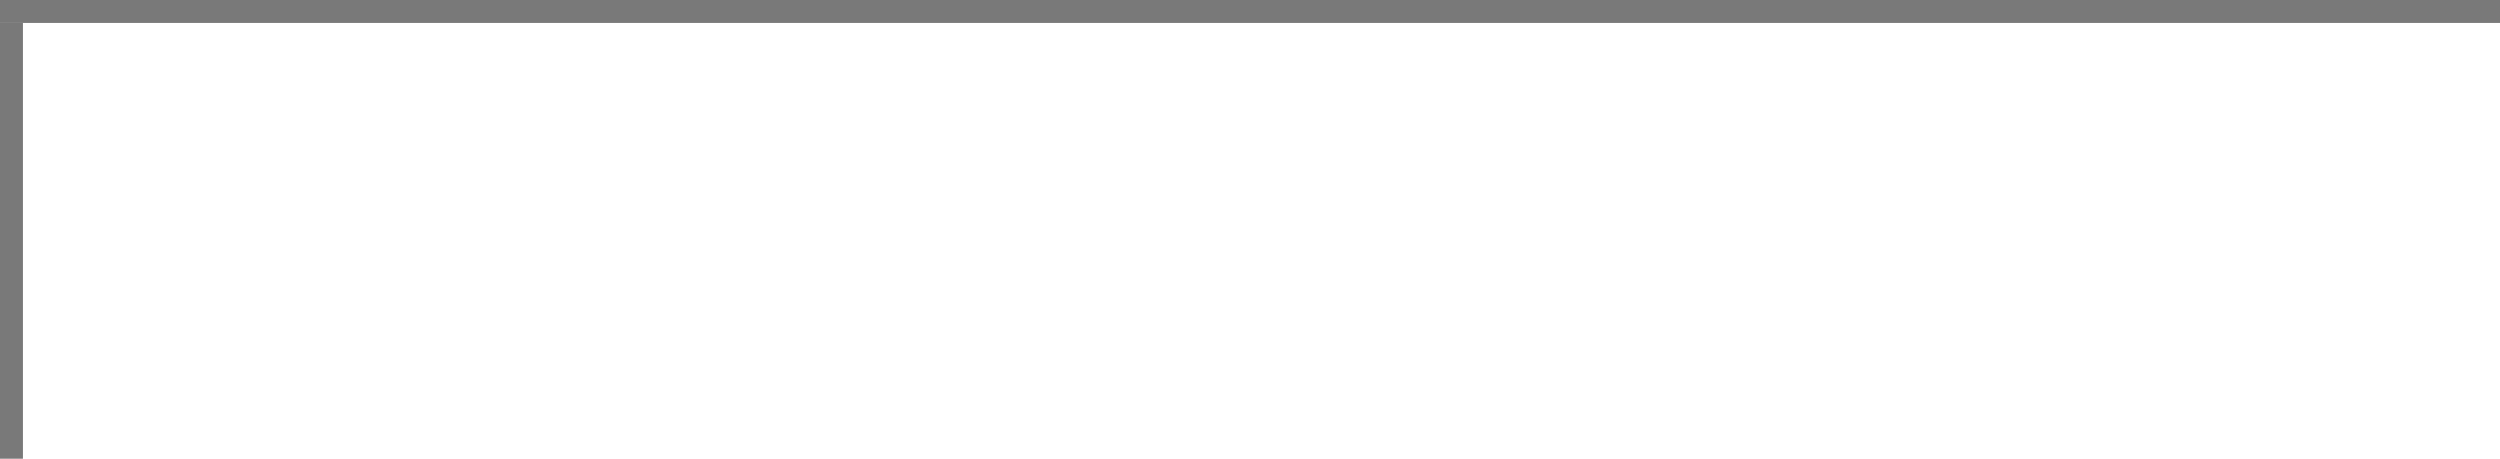
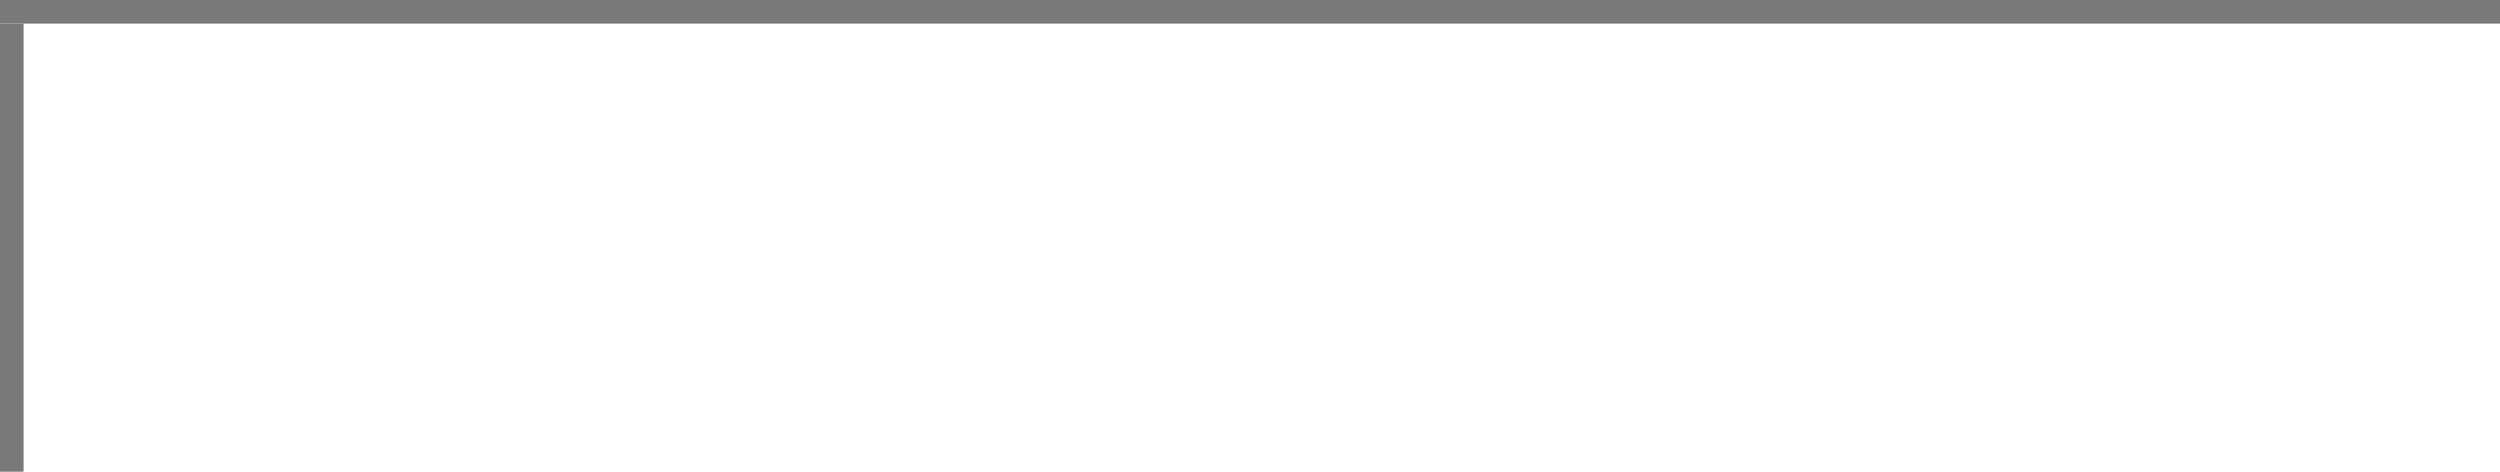
- <svg xmlns="http://www.w3.org/2000/svg" version="1.1" width="109px" height="20px" viewBox="1365 169 109 20">
-   <path d="M 1 1  L 109 1  L 109 20  L 1 20  L 1 1  Z " fill-rule="nonzero" fill="rgba(255, 255, 255, 1)" stroke="none" transform="matrix(1 0 0 1 1365 169 )" class="fill" />
-   <path d="M 0.5 1  L 0.5 20  " stroke-width="1" stroke-dasharray="0" stroke="rgba(121, 121, 121, 1)" fill="none" transform="matrix(1 0 0 1 1365 169 )" class="stroke" />
-   <path d="M 0 0.5  L 109 0.5  " stroke-width="1" stroke-dasharray="0" stroke="rgba(121, 121, 121, 1)" fill="none" transform="matrix(1 0 0 1 1365 169 )" class="stroke" />
+ <svg xmlns="http://www.w3.org/2000/svg" version="1.1" width="106px" height="20px" viewBox="0 189 106 20">
+   <path d="M 1 1  L 106 1  L 106 20  L 1 20  L 1 1  Z " fill-rule="nonzero" fill="rgba(255, 255, 255, 1)" stroke="none" transform="matrix(1 0 0 1 0 189 )" class="fill" />
+   <path d="M 0.5 1  L 0.5 20  " stroke-width="1" stroke-dasharray="0" stroke="rgba(121, 121, 121, 1)" fill="none" transform="matrix(1 0 0 1 0 189 )" class="stroke" />
+   <path d="M 0 0.5  L 106 0.5  " stroke-width="1" stroke-dasharray="0" stroke="rgba(121, 121, 121, 1)" fill="none" transform="matrix(1 0 0 1 0 189 )" class="stroke" />
</svg>
